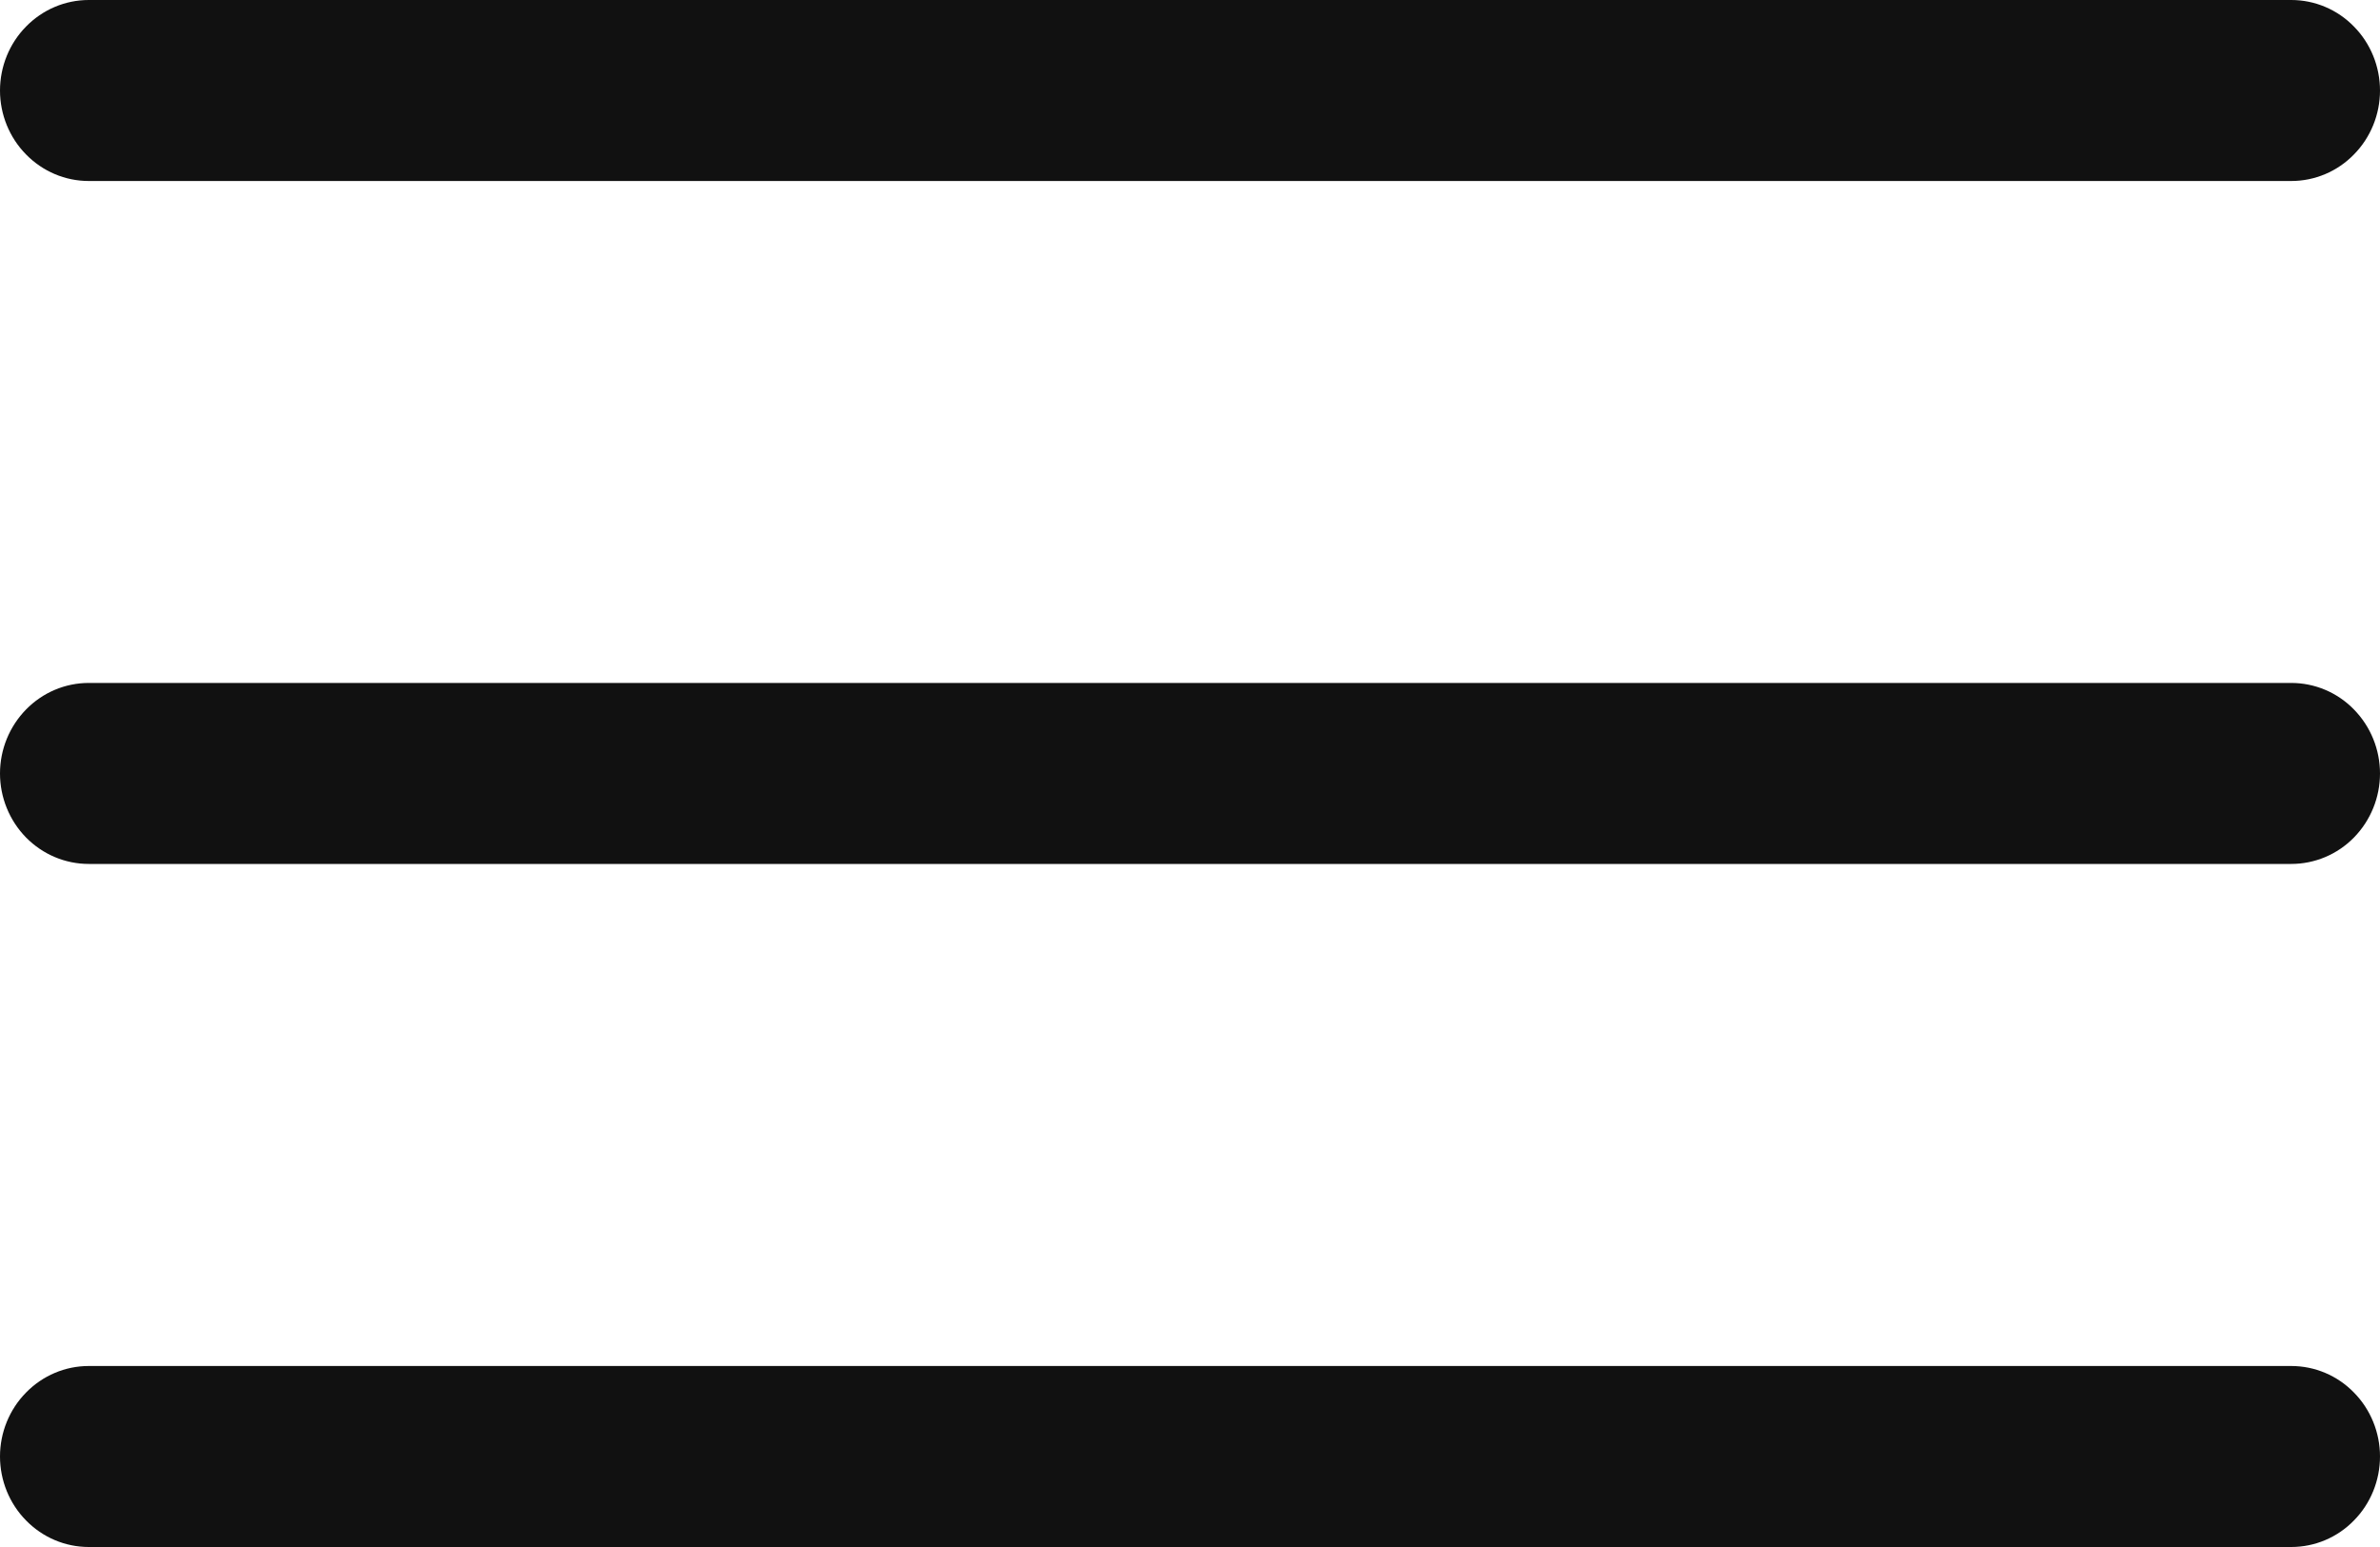
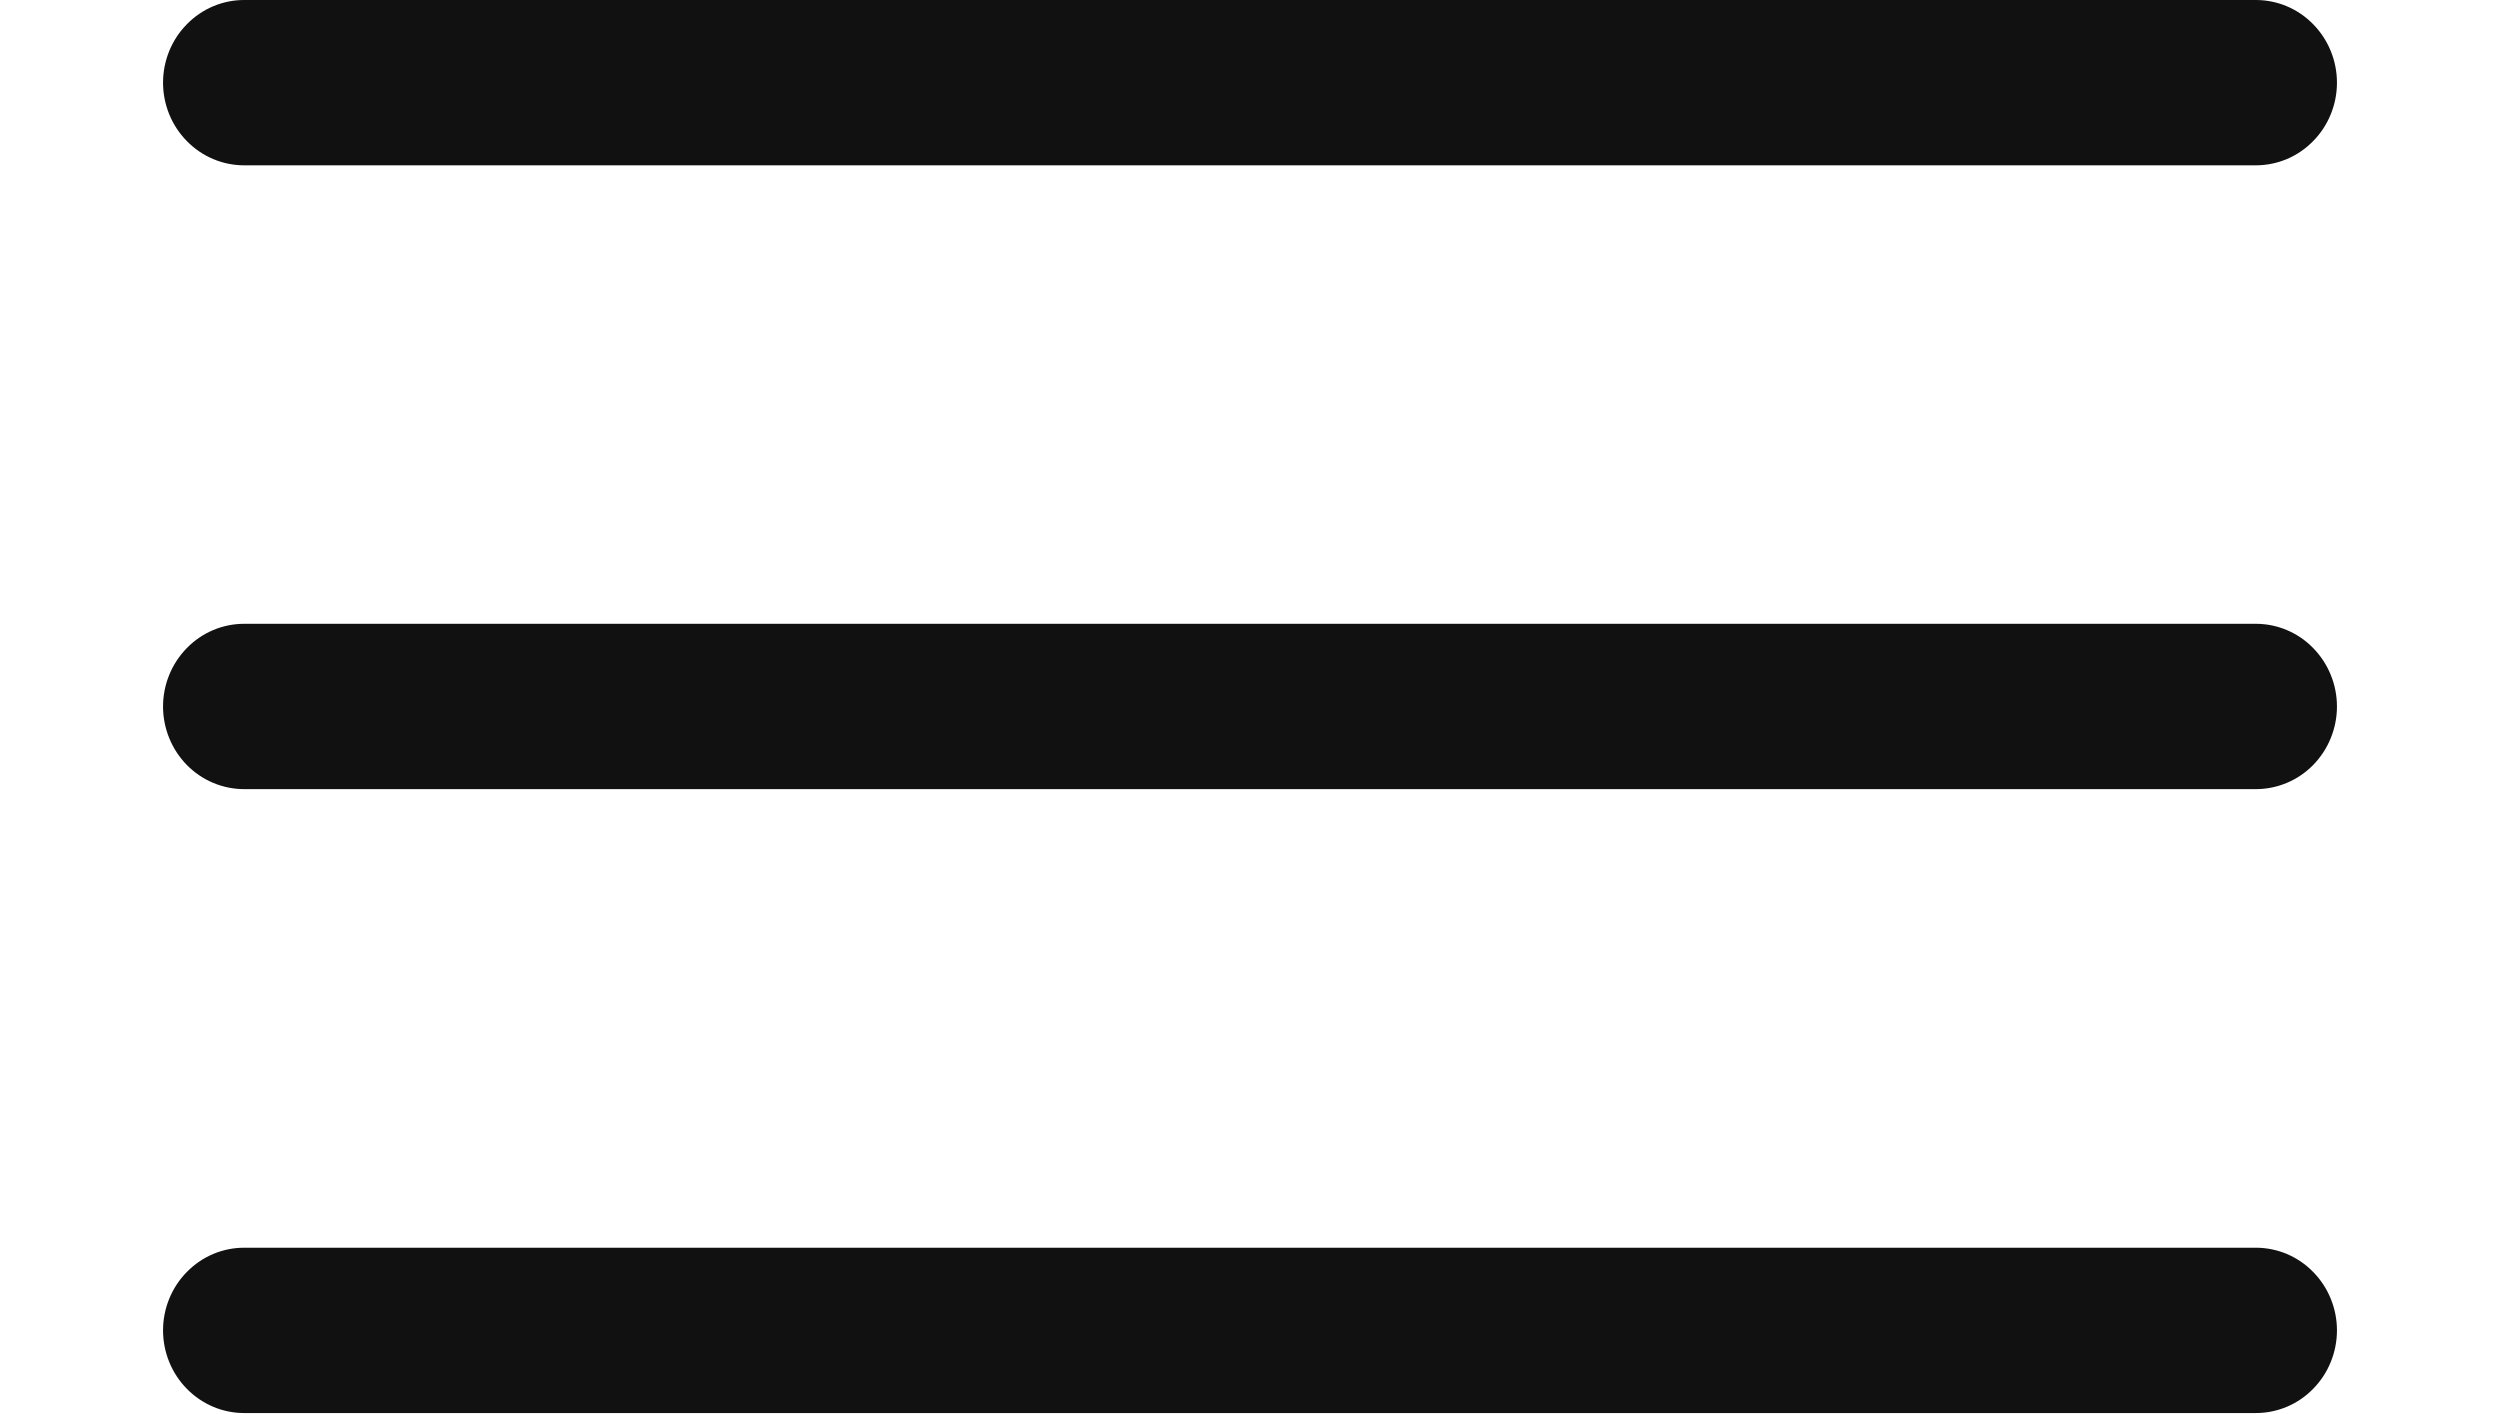
- <svg xmlns="http://www.w3.org/2000/svg" width="20" height="13" viewBox="0 0 20 13" fill="none">
+ <svg xmlns="http://www.w3.org/2000/svg" width="23" height="13" viewBox="0 0 20 13" fill="none">
  <path d="M19.254 1.521H0.746C0.548 1.521 0.359 1.441 0.219 1.298C0.079 1.156 0 0.962 0 0.761C0 0.559 0.079 0.365 0.219 0.223C0.359 0.08 0.548 0 0.746 0H19.254C19.452 0 19.642 0.08 19.781 0.223C19.921 0.365 20 0.559 20 0.761C20 0.962 19.921 1.156 19.781 1.298C19.642 1.441 19.452 1.521 19.254 1.521Z" fill="#111111" />
  <path d="M19.254 7.26H0.746C0.548 7.26 0.359 7.18 0.219 7.038C0.079 6.895 0 6.701 0 6.5C0 6.298 0.079 6.105 0.219 5.962C0.359 5.819 0.548 5.739 0.746 5.739H19.254C19.452 5.739 19.642 5.819 19.781 5.962C19.921 6.105 20 6.298 20 6.5C20 6.701 19.921 6.895 19.781 7.038C19.642 7.18 19.452 7.26 19.254 7.26Z" fill="#111111" />
  <path d="M19.254 13H0.746C0.548 13 0.359 12.92 0.219 12.777C0.079 12.635 0 12.441 0 12.239C0 12.038 0.079 11.844 0.219 11.702C0.359 11.559 0.548 11.479 0.746 11.479H19.254C19.452 11.479 19.642 11.559 19.781 11.702C19.921 11.844 20 12.038 20 12.239C20 12.441 19.921 12.635 19.781 12.777C19.642 12.92 19.452 13 19.254 13Z" fill="#111111" />
</svg>
